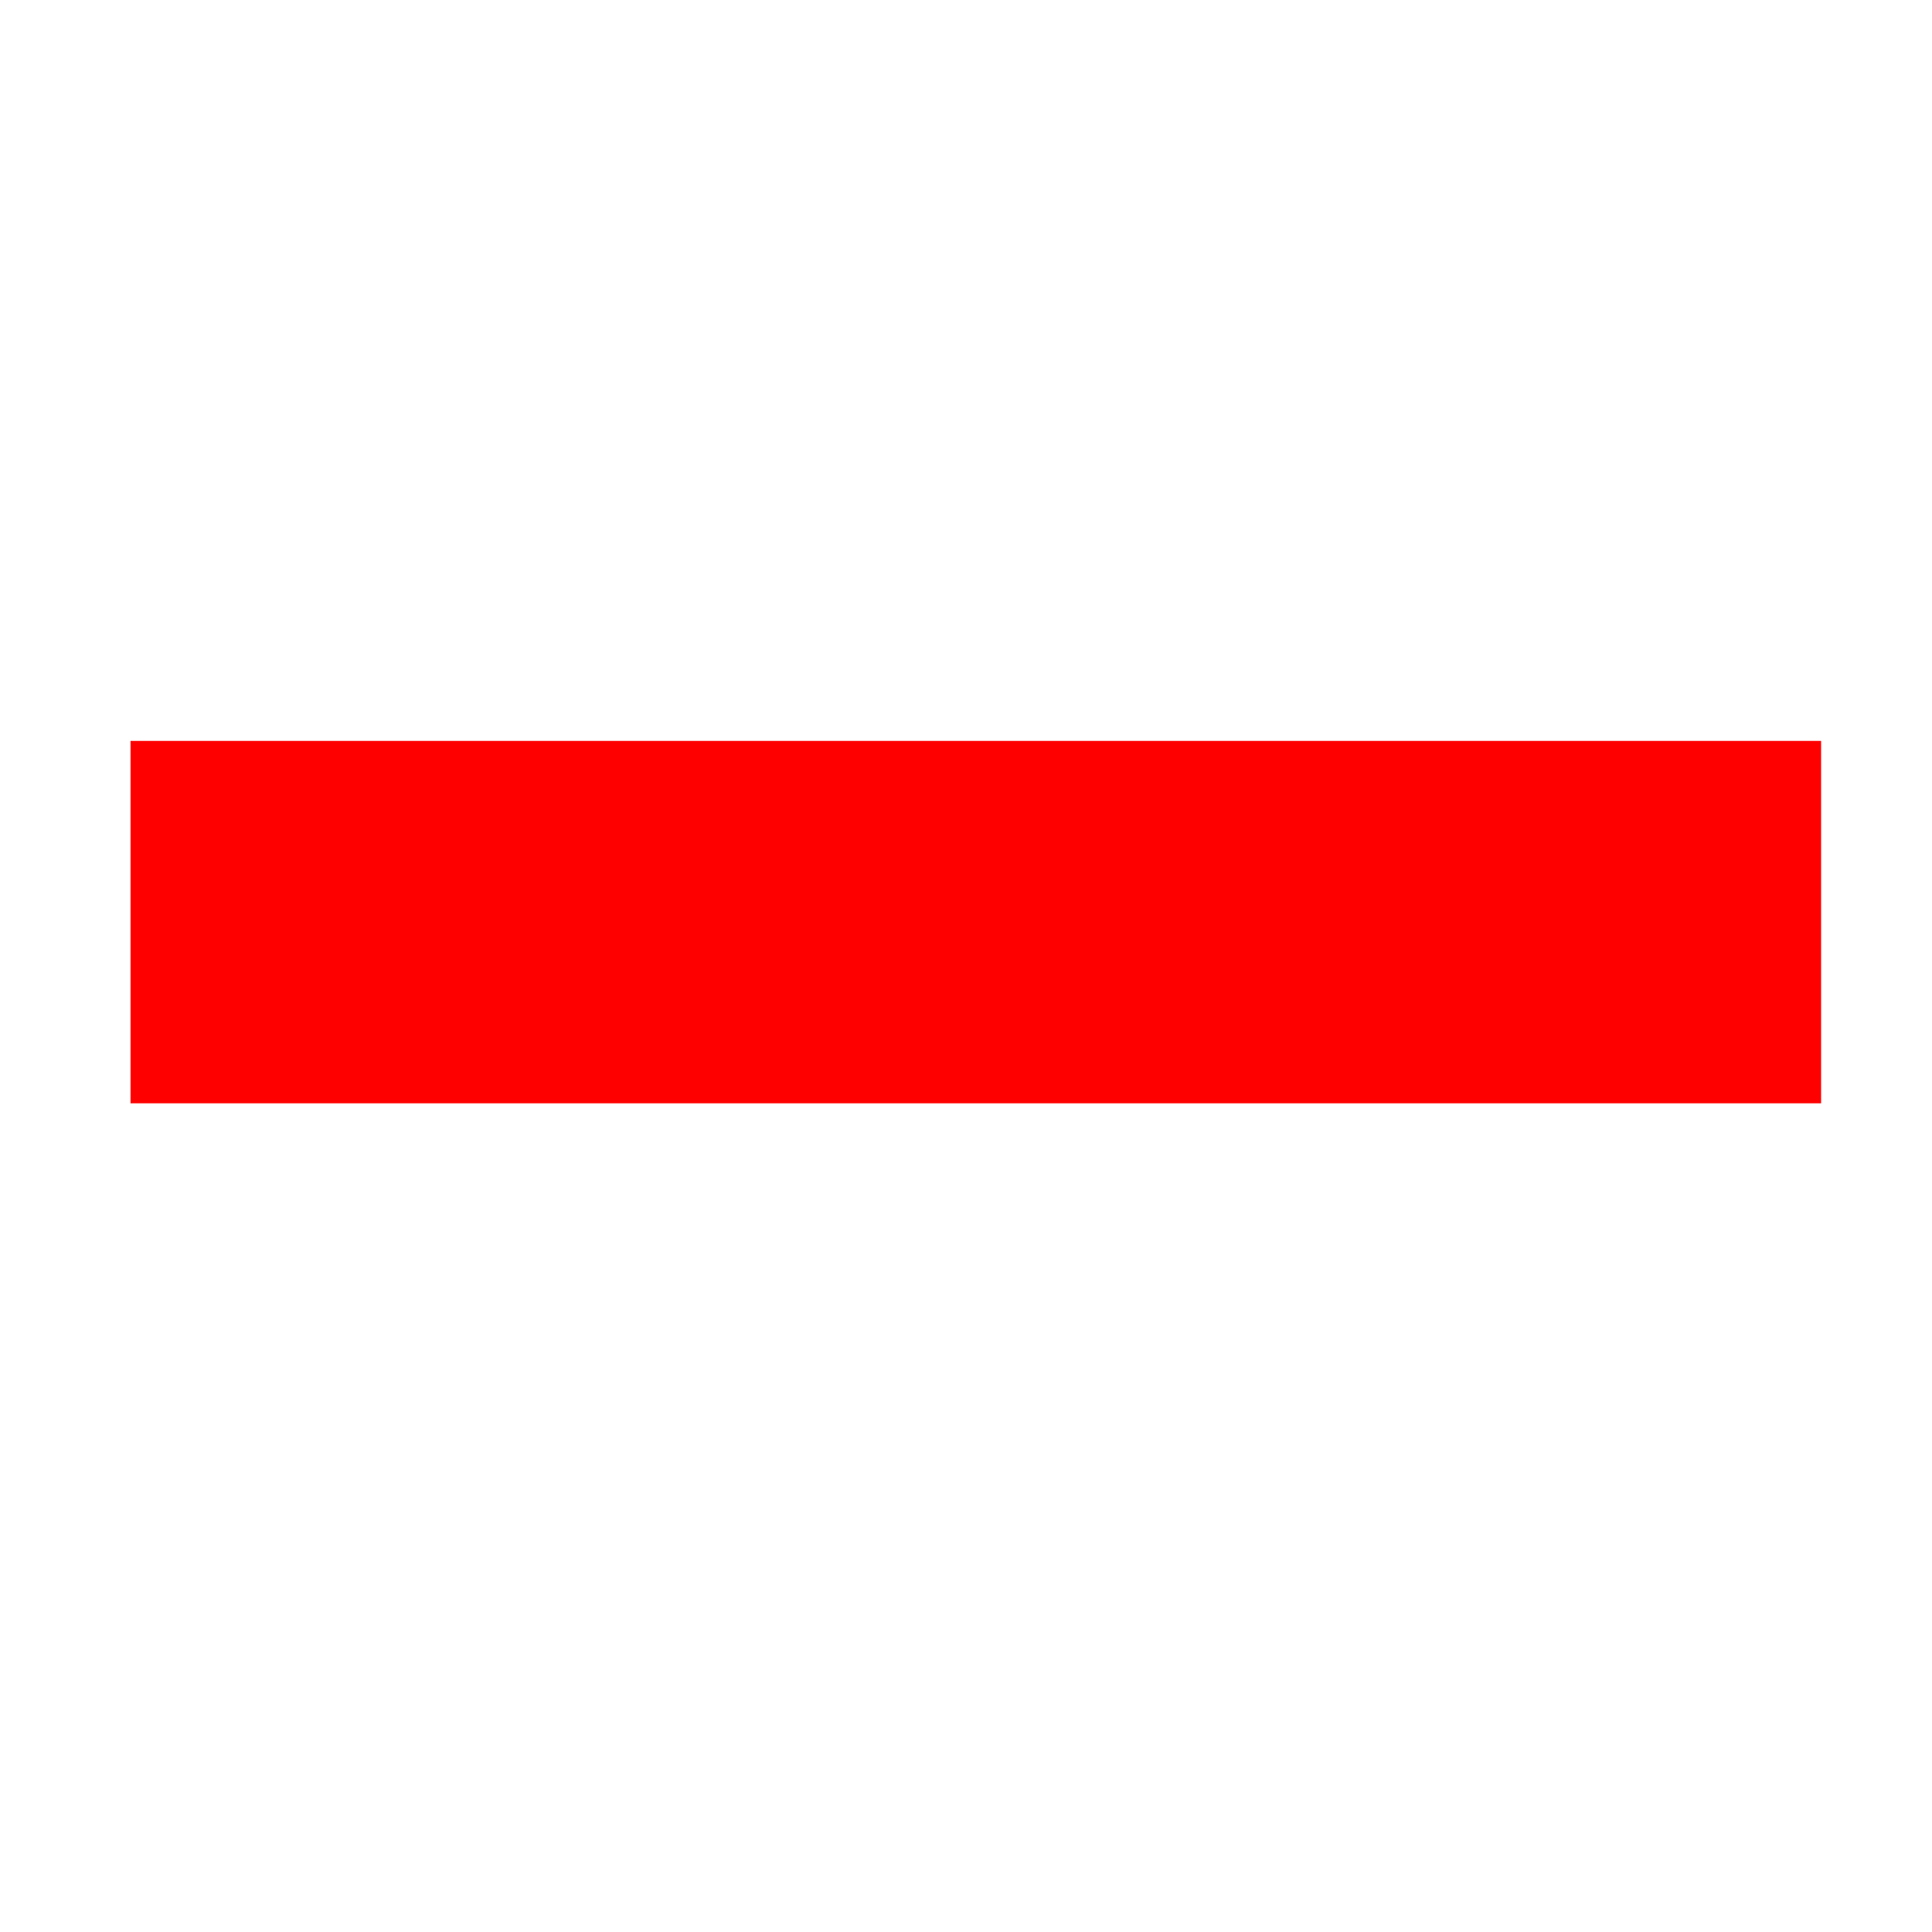
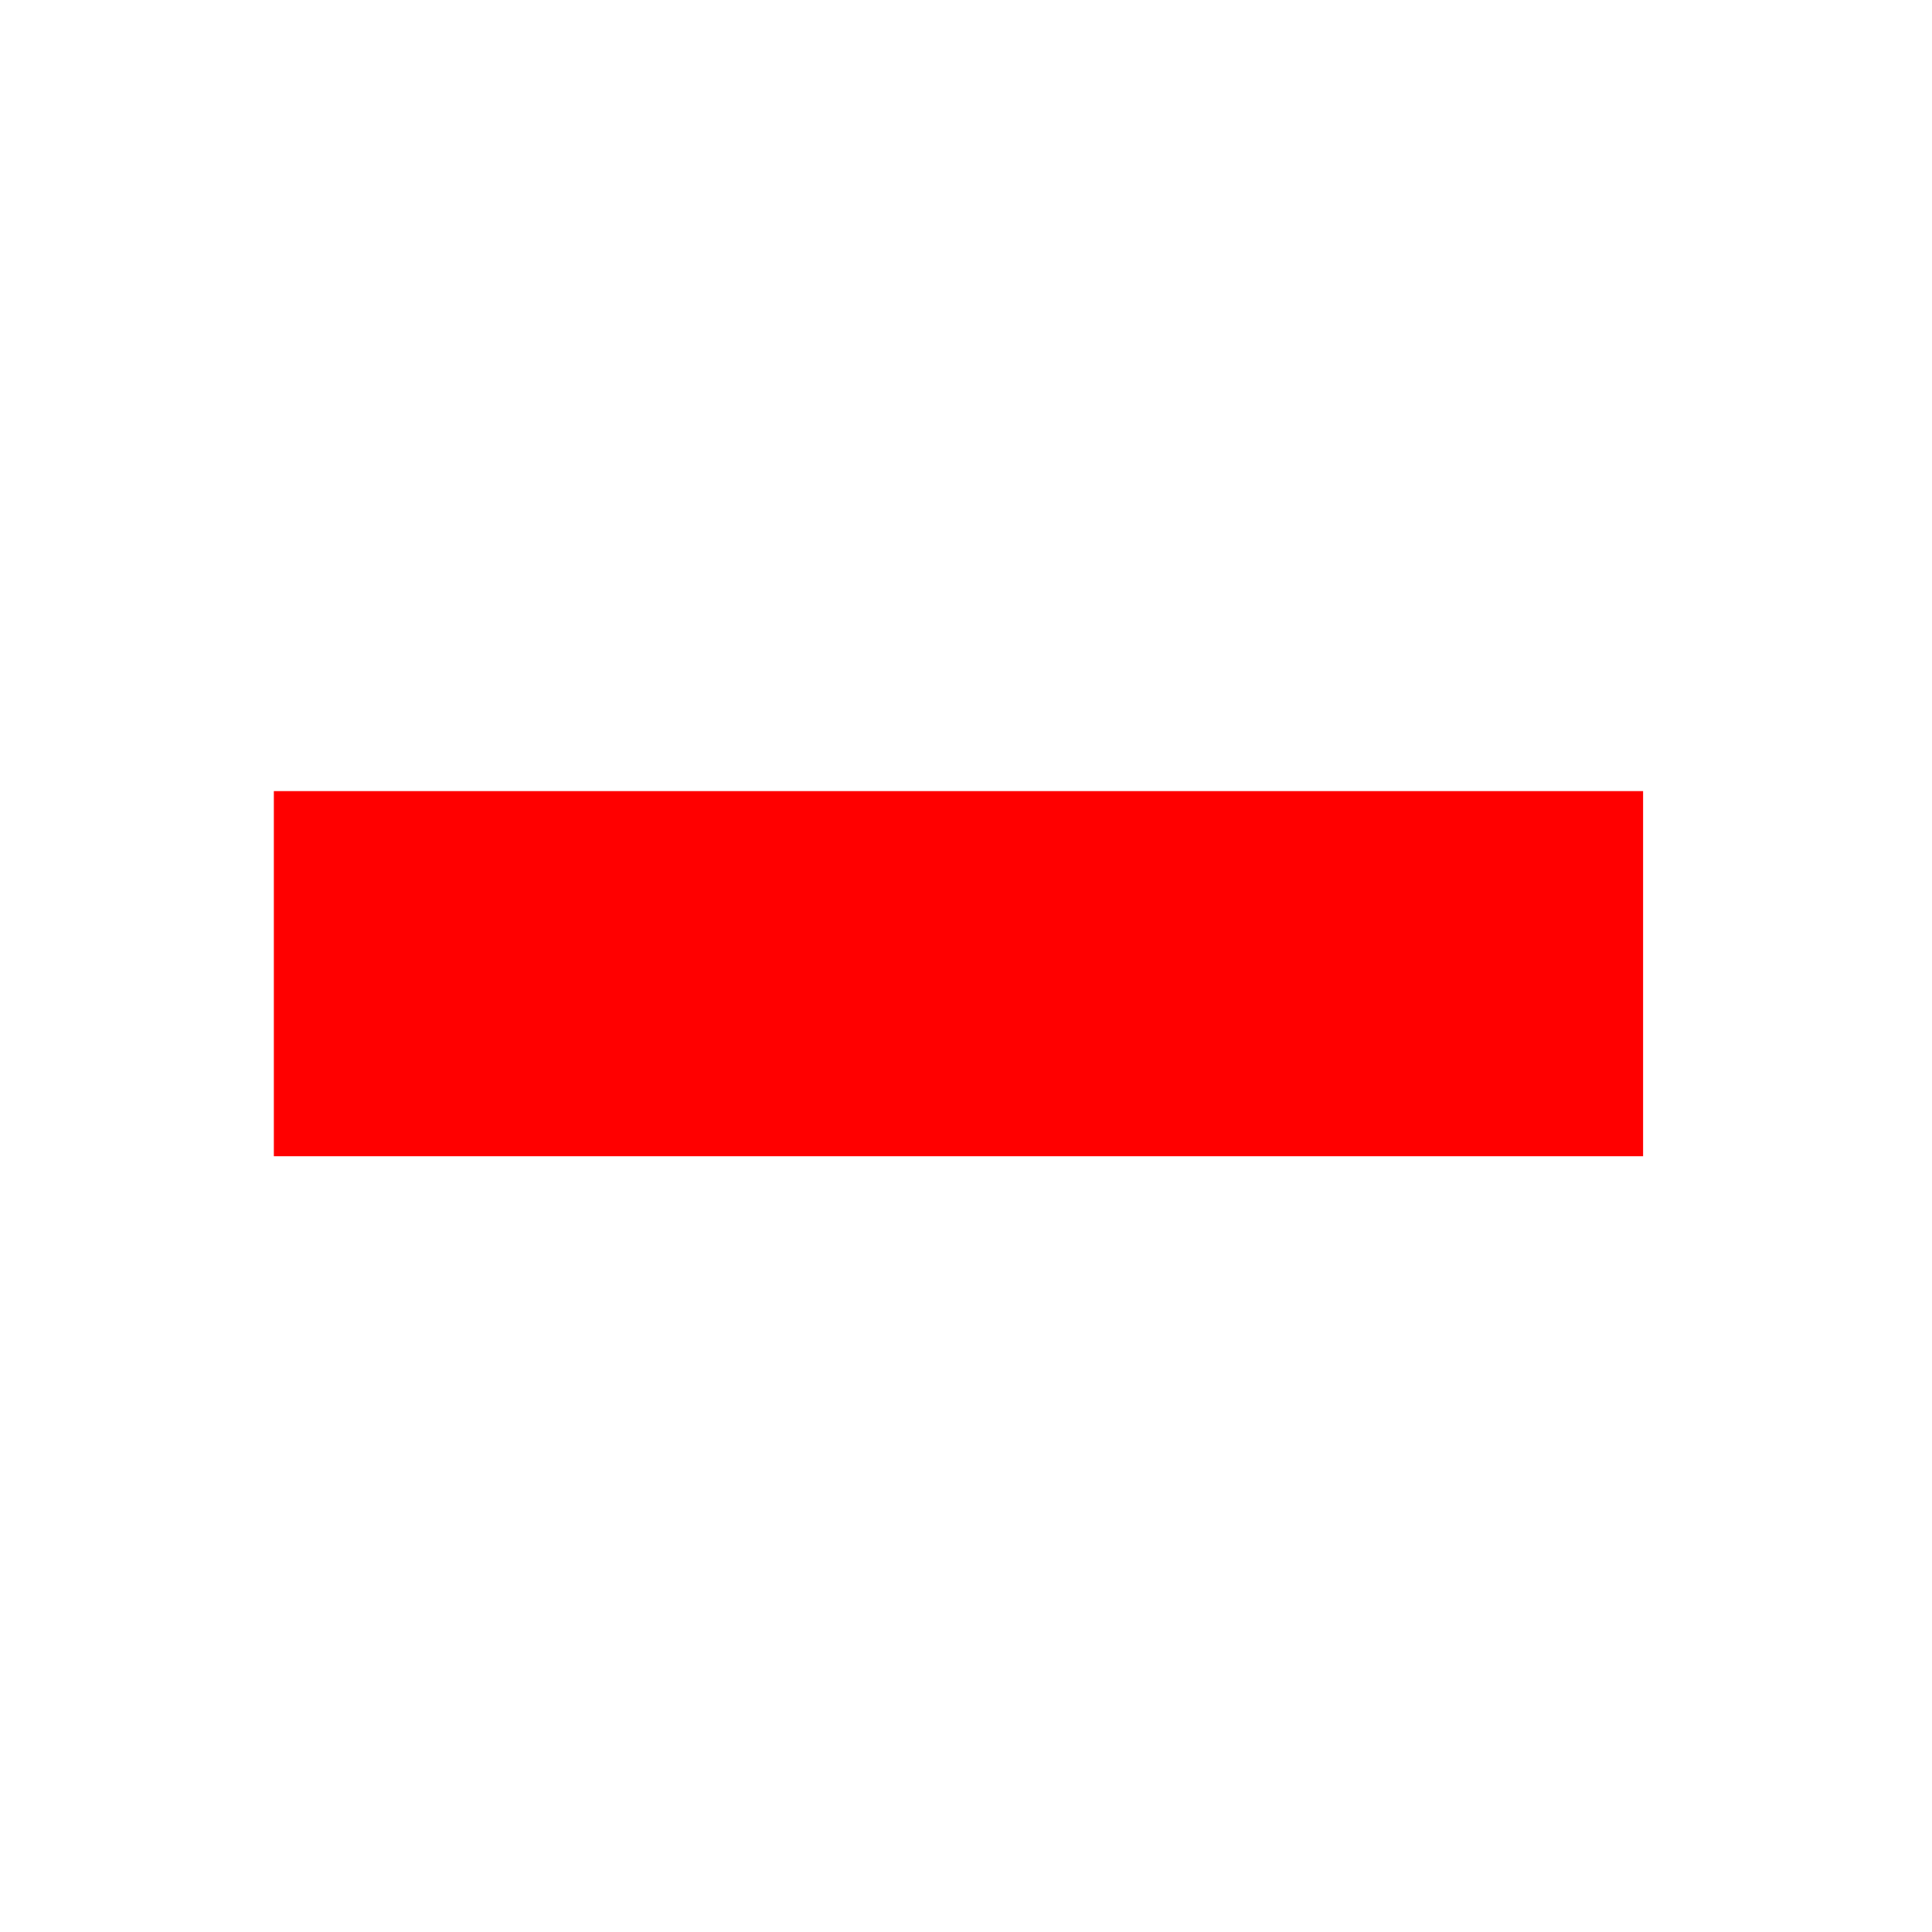
<svg xmlns="http://www.w3.org/2000/svg" width="16" height="16" viewBox="0 0 4.233 4.233" version="1.1" id="svg67">
  <defs id="defs61" />
  <g id="layer1" transform="translate(0,-292.7667)">
-     <rect style="fill:#ff0000;fill-opacity:1;stroke-width:0.264" id="rect44" width="3.704" height="0.794" x="0.286" y="294.39" />
+     <rect style="fill:#ff0000;fill-opacity:1;stroke-width:0.238" id="rect44" width="3" height="0.8" x="0.6" y="294.5" />
  </g>
</svg>
